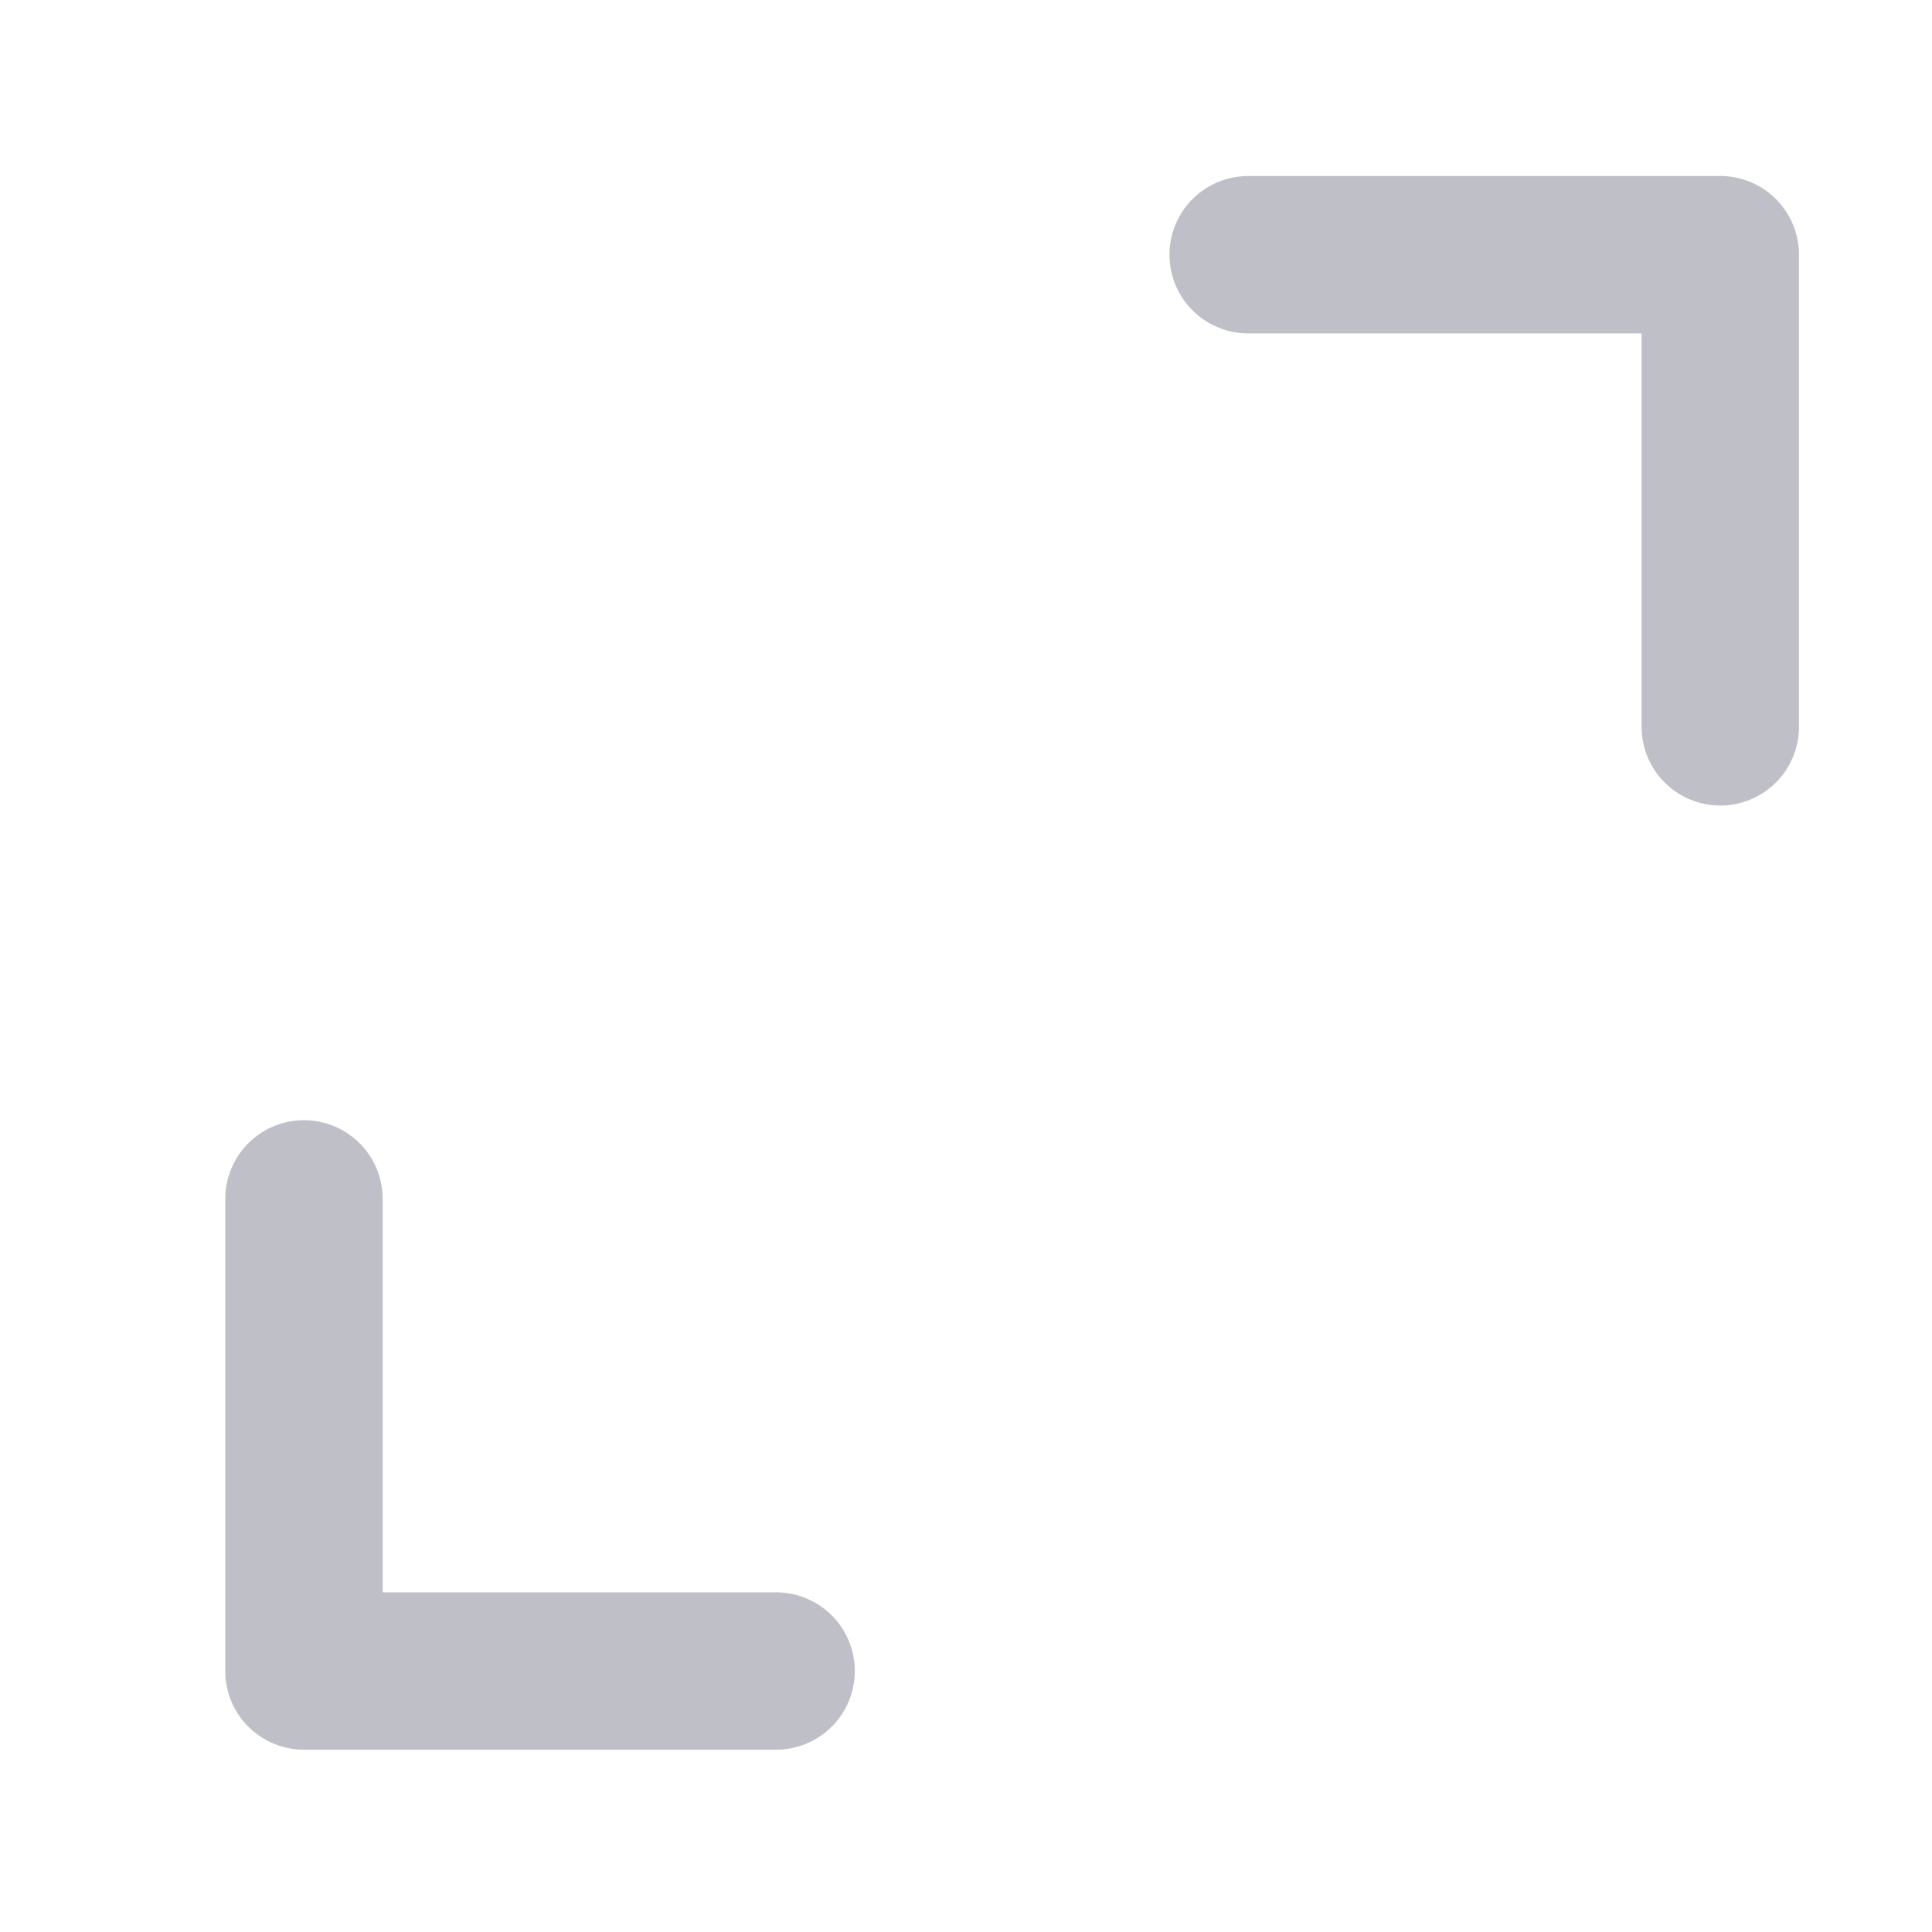
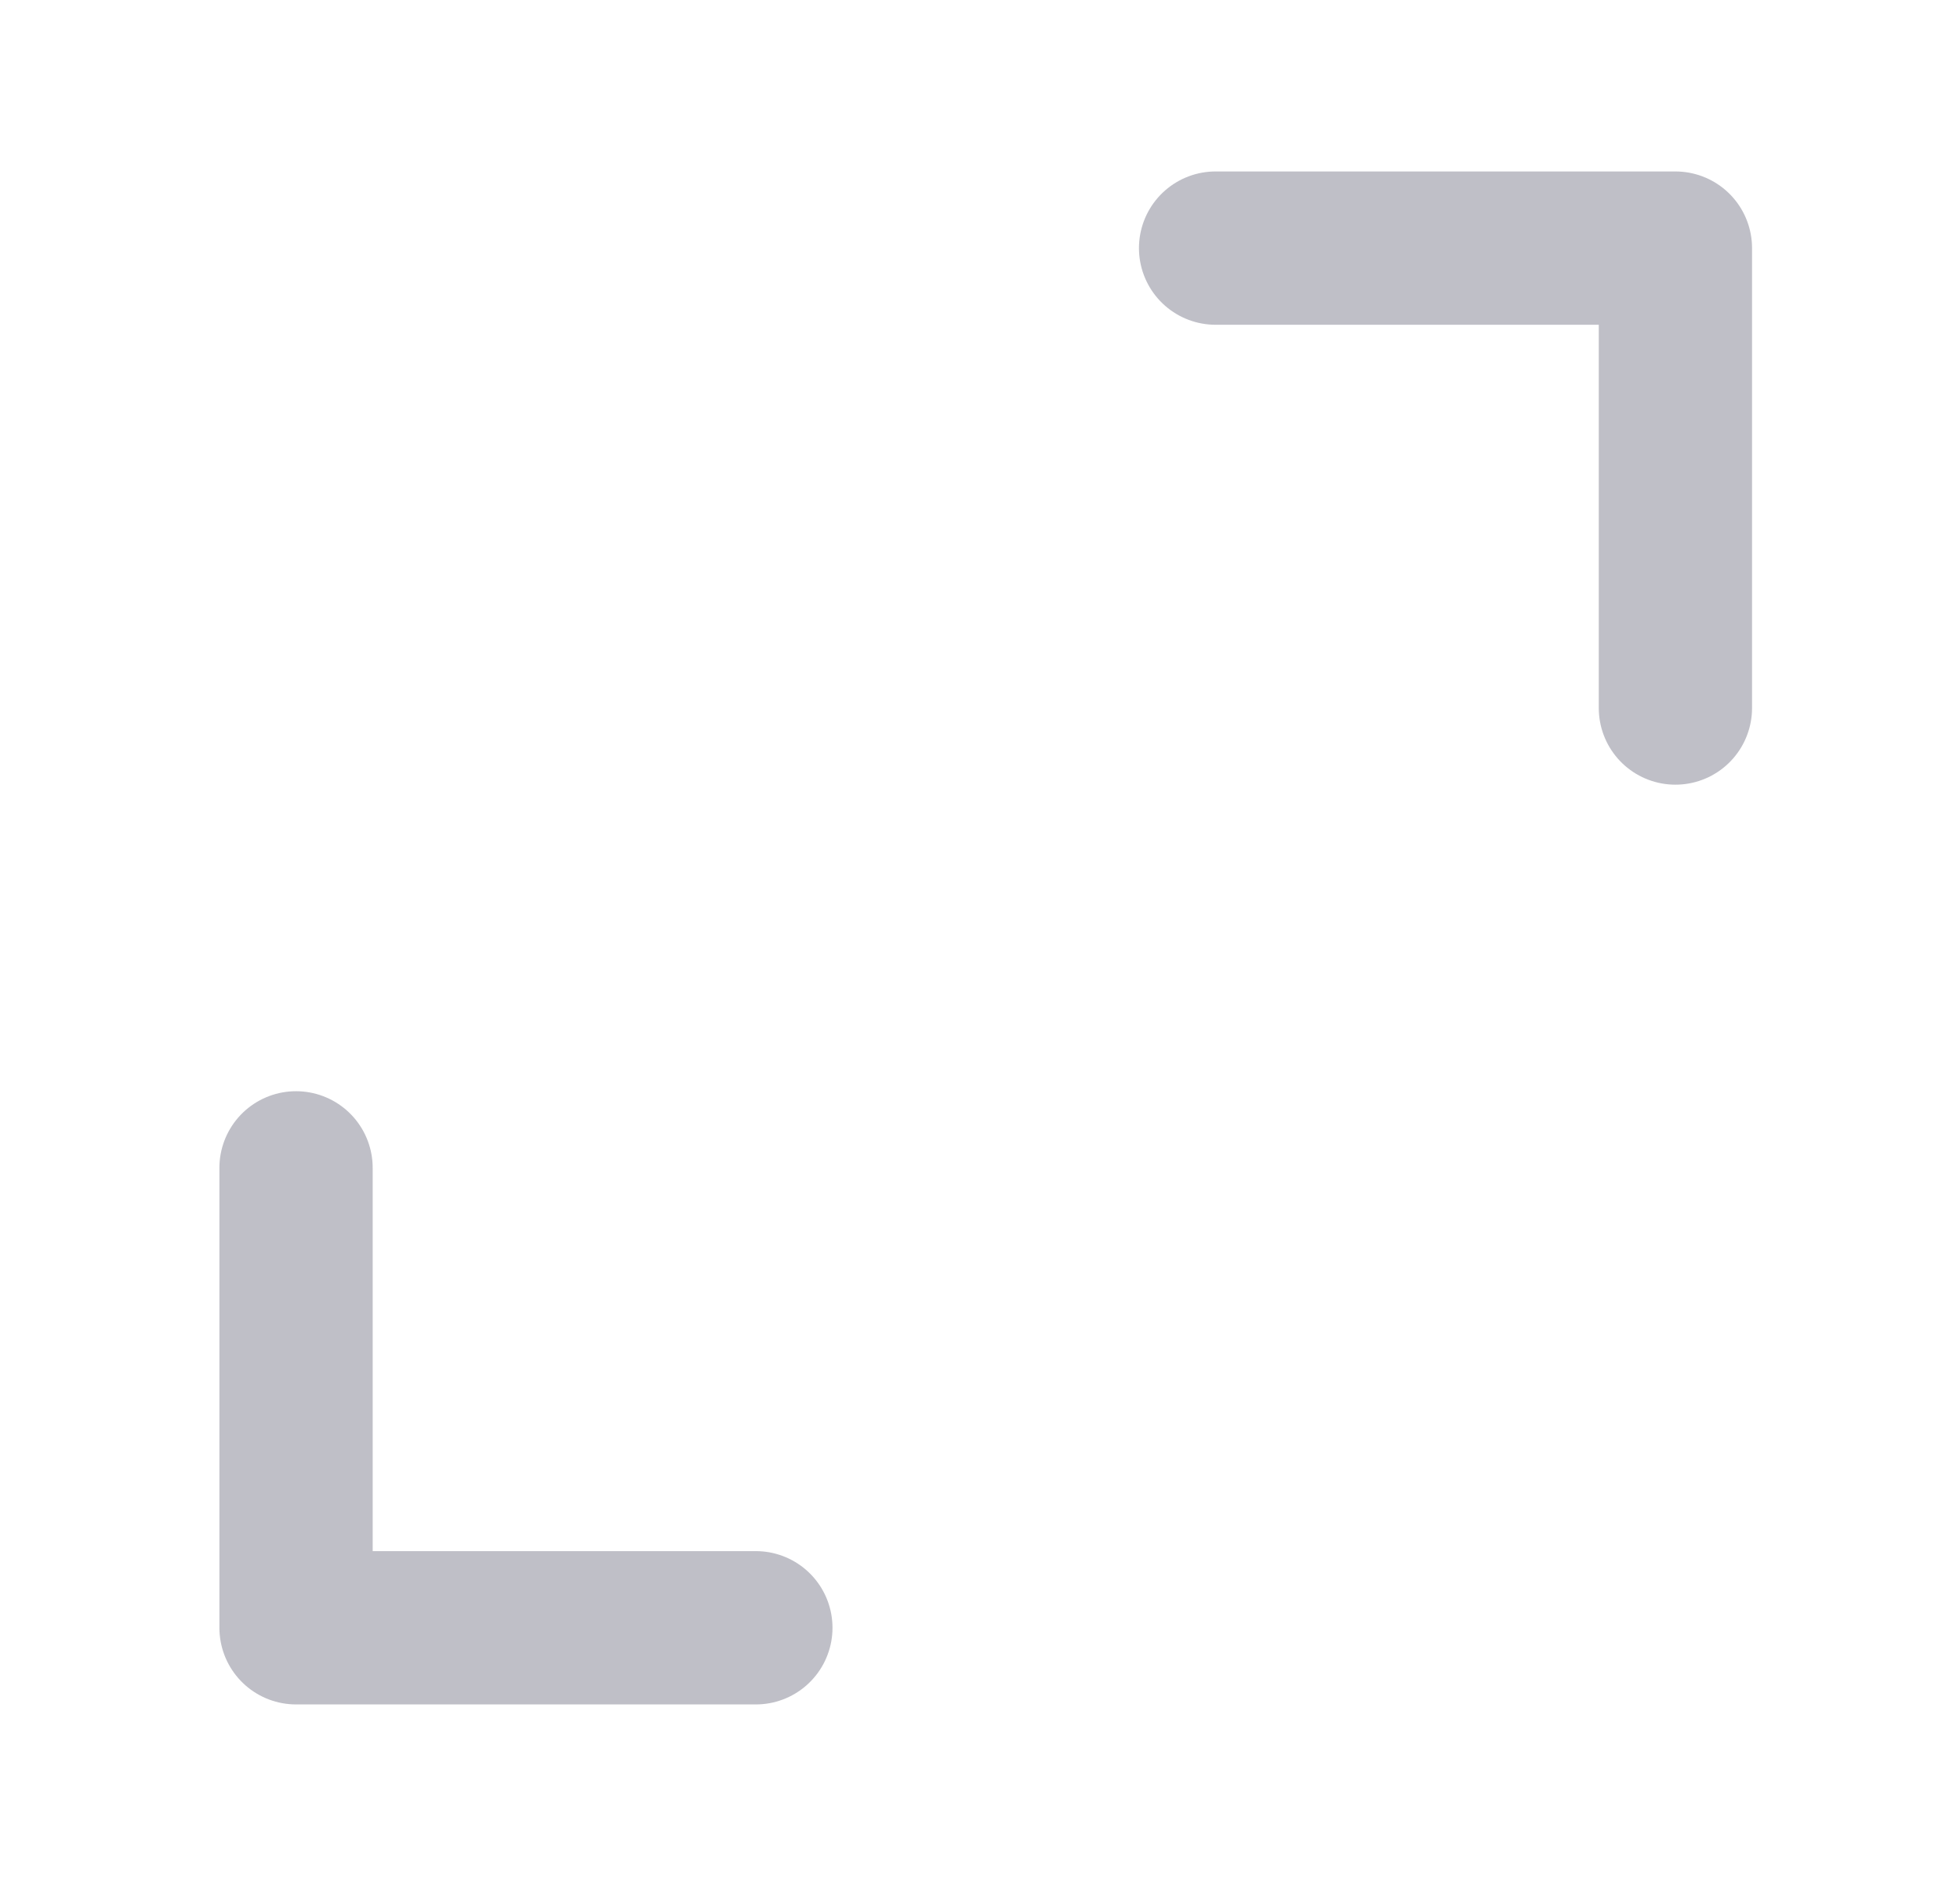
- <svg xmlns="http://www.w3.org/2000/svg" width="24" height="24" viewBox="0 0 24 24" fill="none">
+ <svg xmlns="http://www.w3.org/2000/svg" width="25" height="24" viewBox="0 0 25 24" fill="none">
  <path d="M15.505 3.164H21.37V9.029" stroke="#BFBFC7" stroke-width="1.955" stroke-linecap="round" stroke-linejoin="round" />
  <path d="M9.641 20.758H3.776V14.893" stroke="#BFBFC7" stroke-width="1.955" stroke-linecap="round" stroke-linejoin="round" />
</svg>
